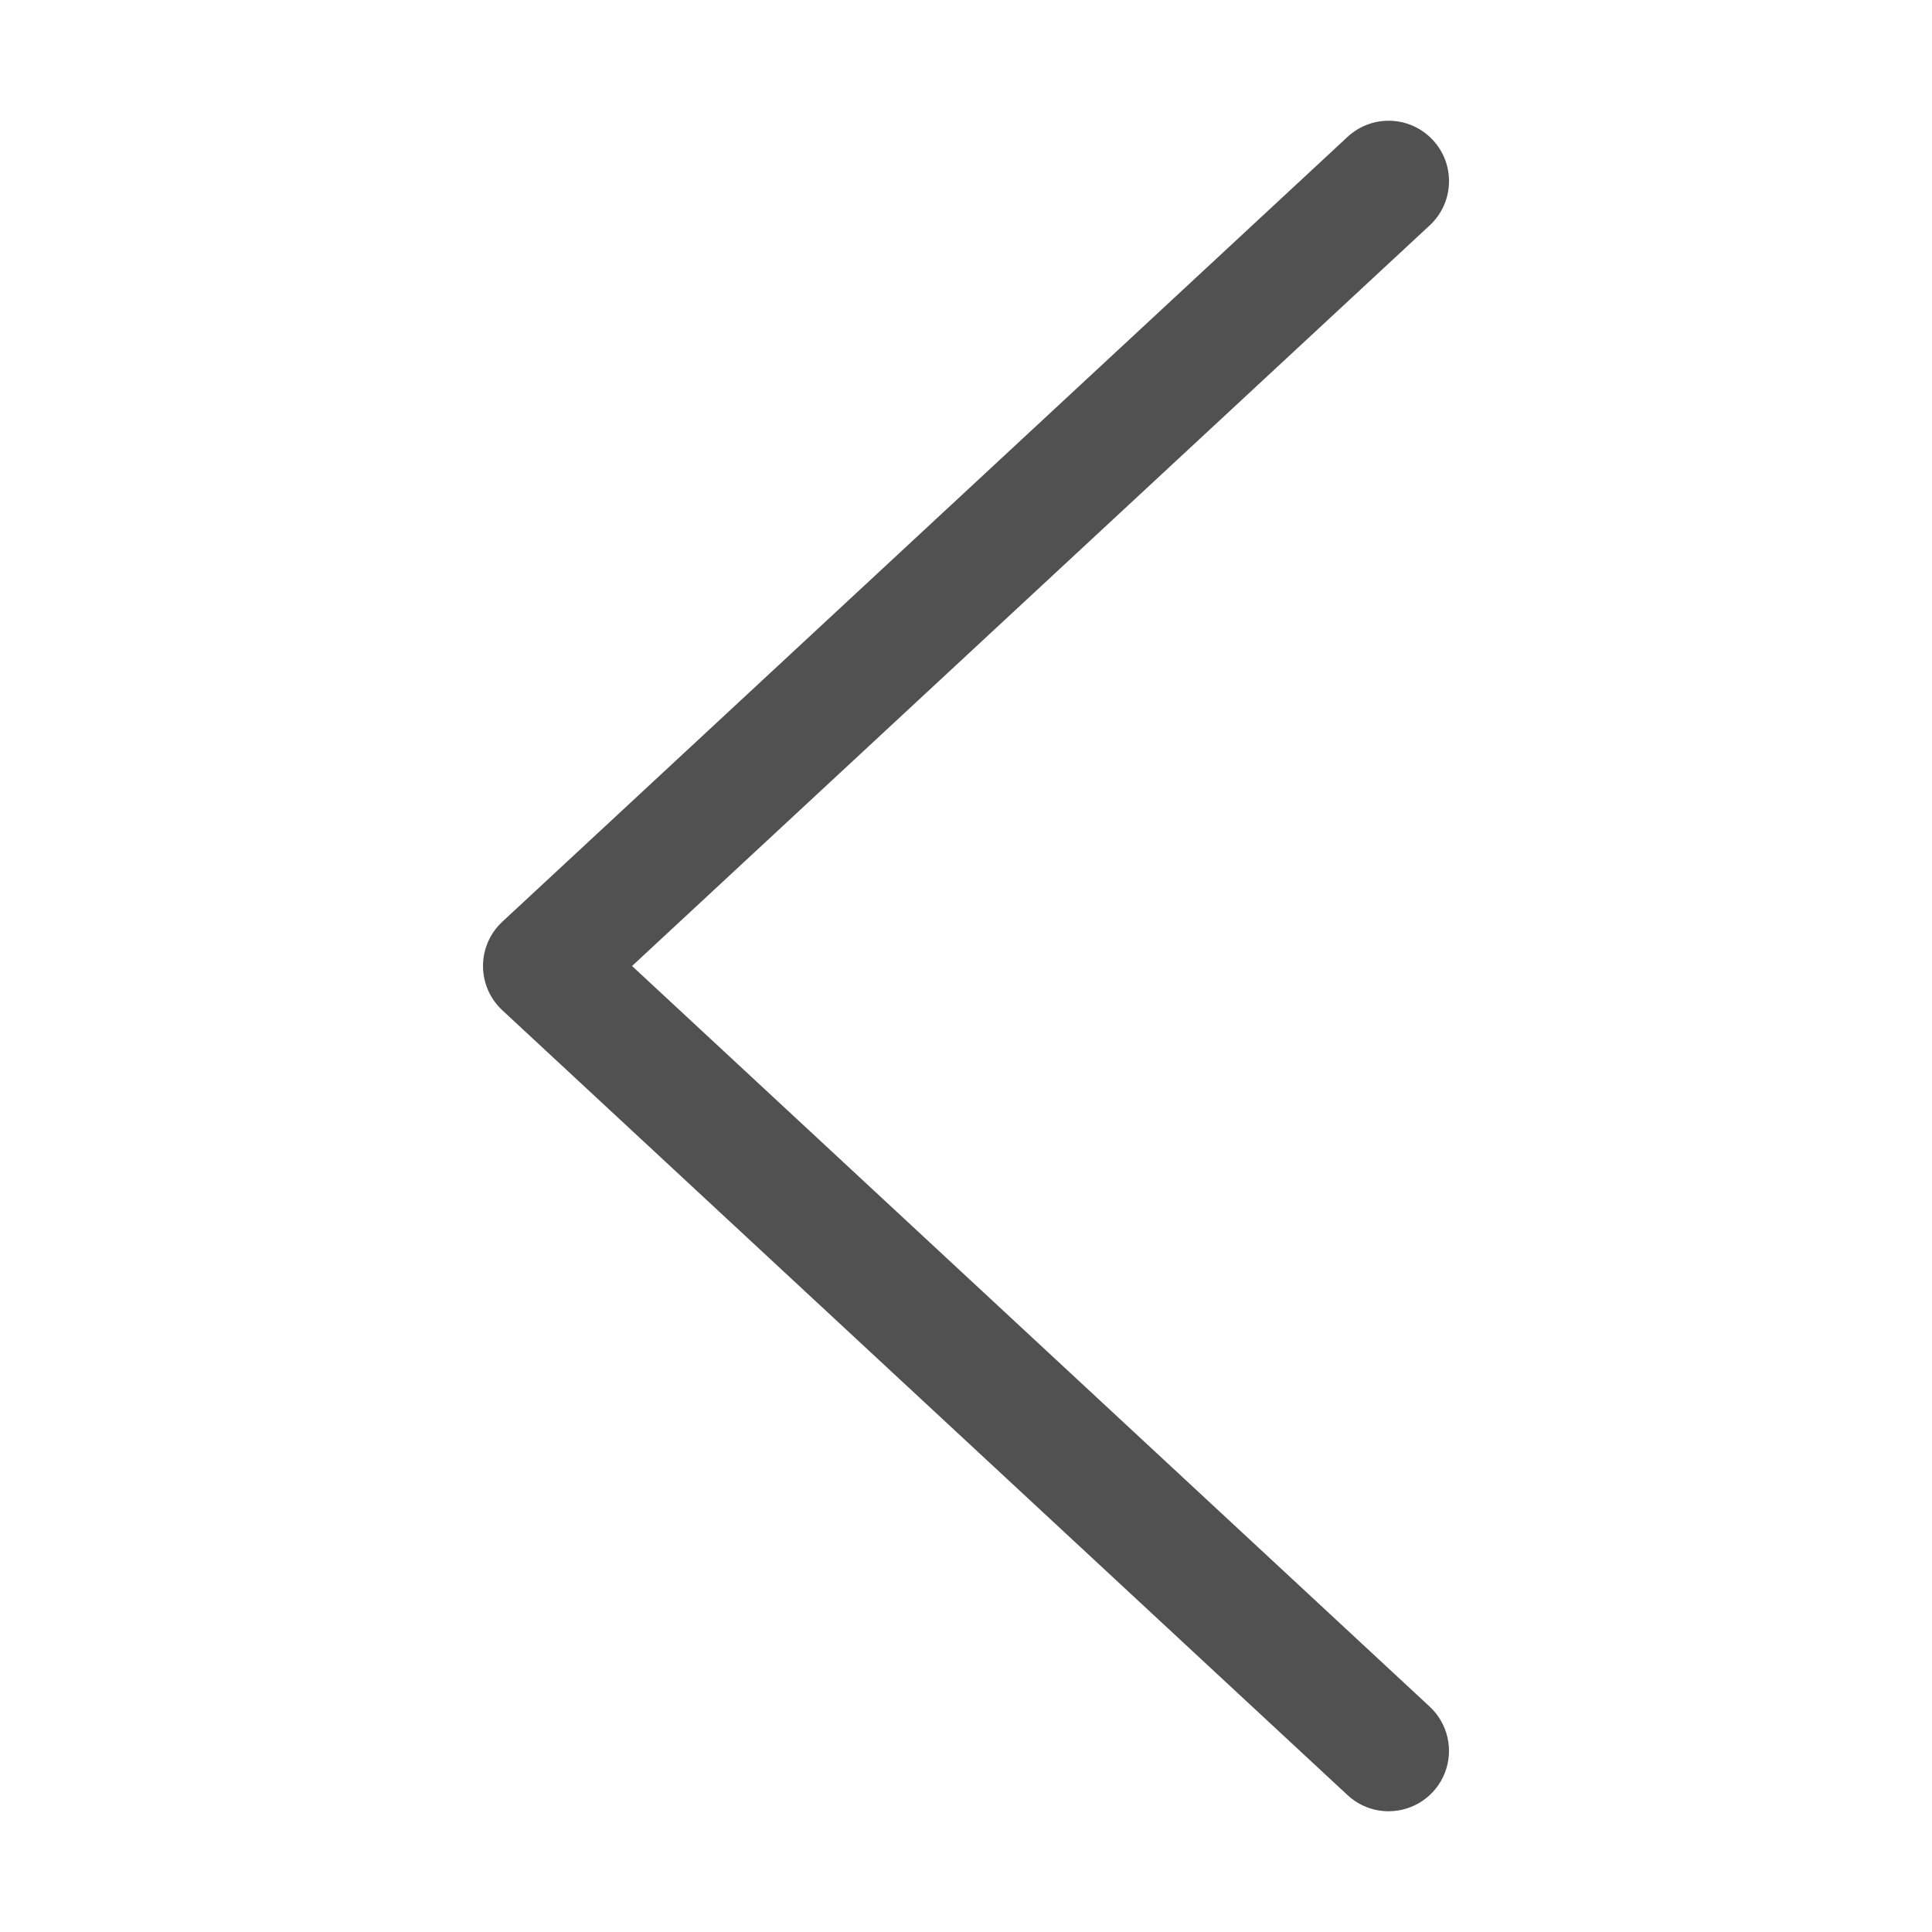
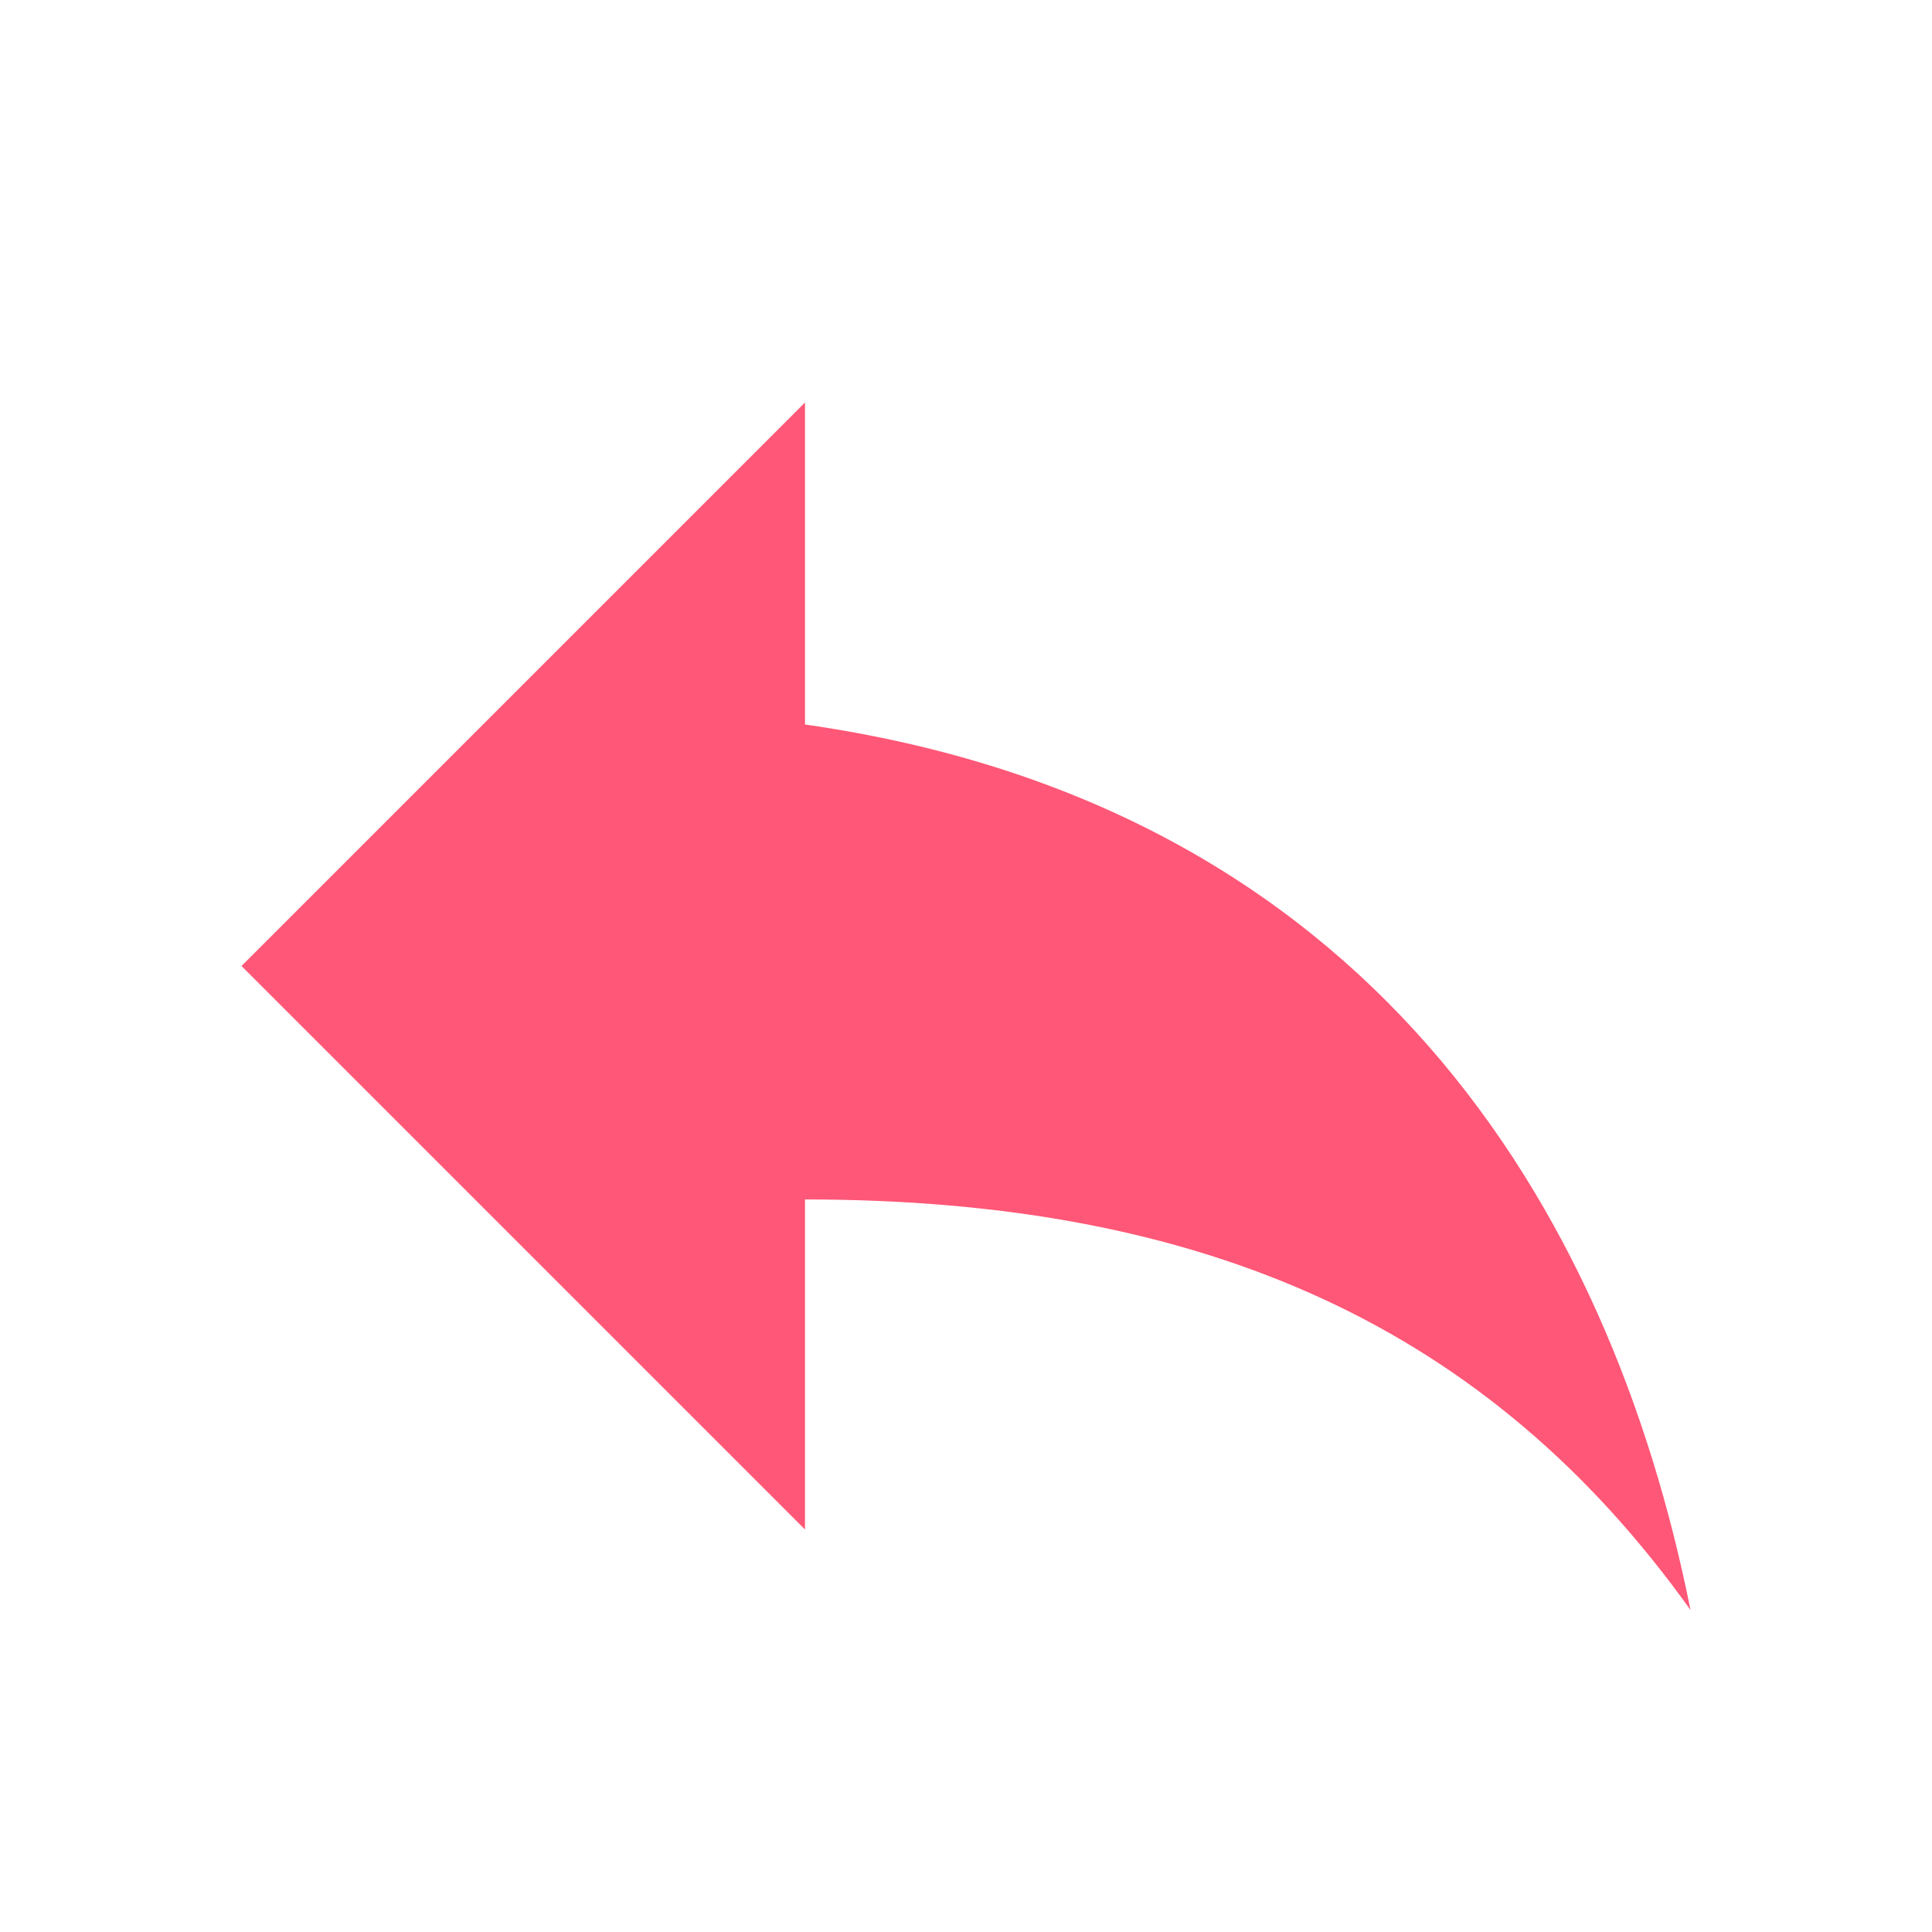
- <svg xmlns="http://www.w3.org/2000/svg" t="1540006086139" class="icon" style="" viewBox="0 0 1024 1024" version="1.1" p-id="1898" width="22" height="22">
+ <svg xmlns="http://www.w3.org/2000/svg" t="1590513482191" class="icon" viewBox="0 0 1024 1024" version="1.1" p-id="3335" width="200" height="200">
  <defs>
    <style type="text/css" />
  </defs>
-   <path d="M736 960a31.88 31.88 0 0 1-21.77-8.55l-448-416a32 32 0 0 1 0-46.9l448-416a32 32 0 1 1 43.55 46.9L335 512l422.77 392.55A32 32 0 0 1 736 960z" p-id="1899" fill="#515151" />
+   <path d="M426.667 384V213.333l-298.667 298.667 298.667 298.667v-174.933c213.333 0 362.667 68.267 469.333 217.6-42.667-213.333-170.667-426.667-469.333-469.333z" p-id="3336" fill="#ff5777" />
</svg>
